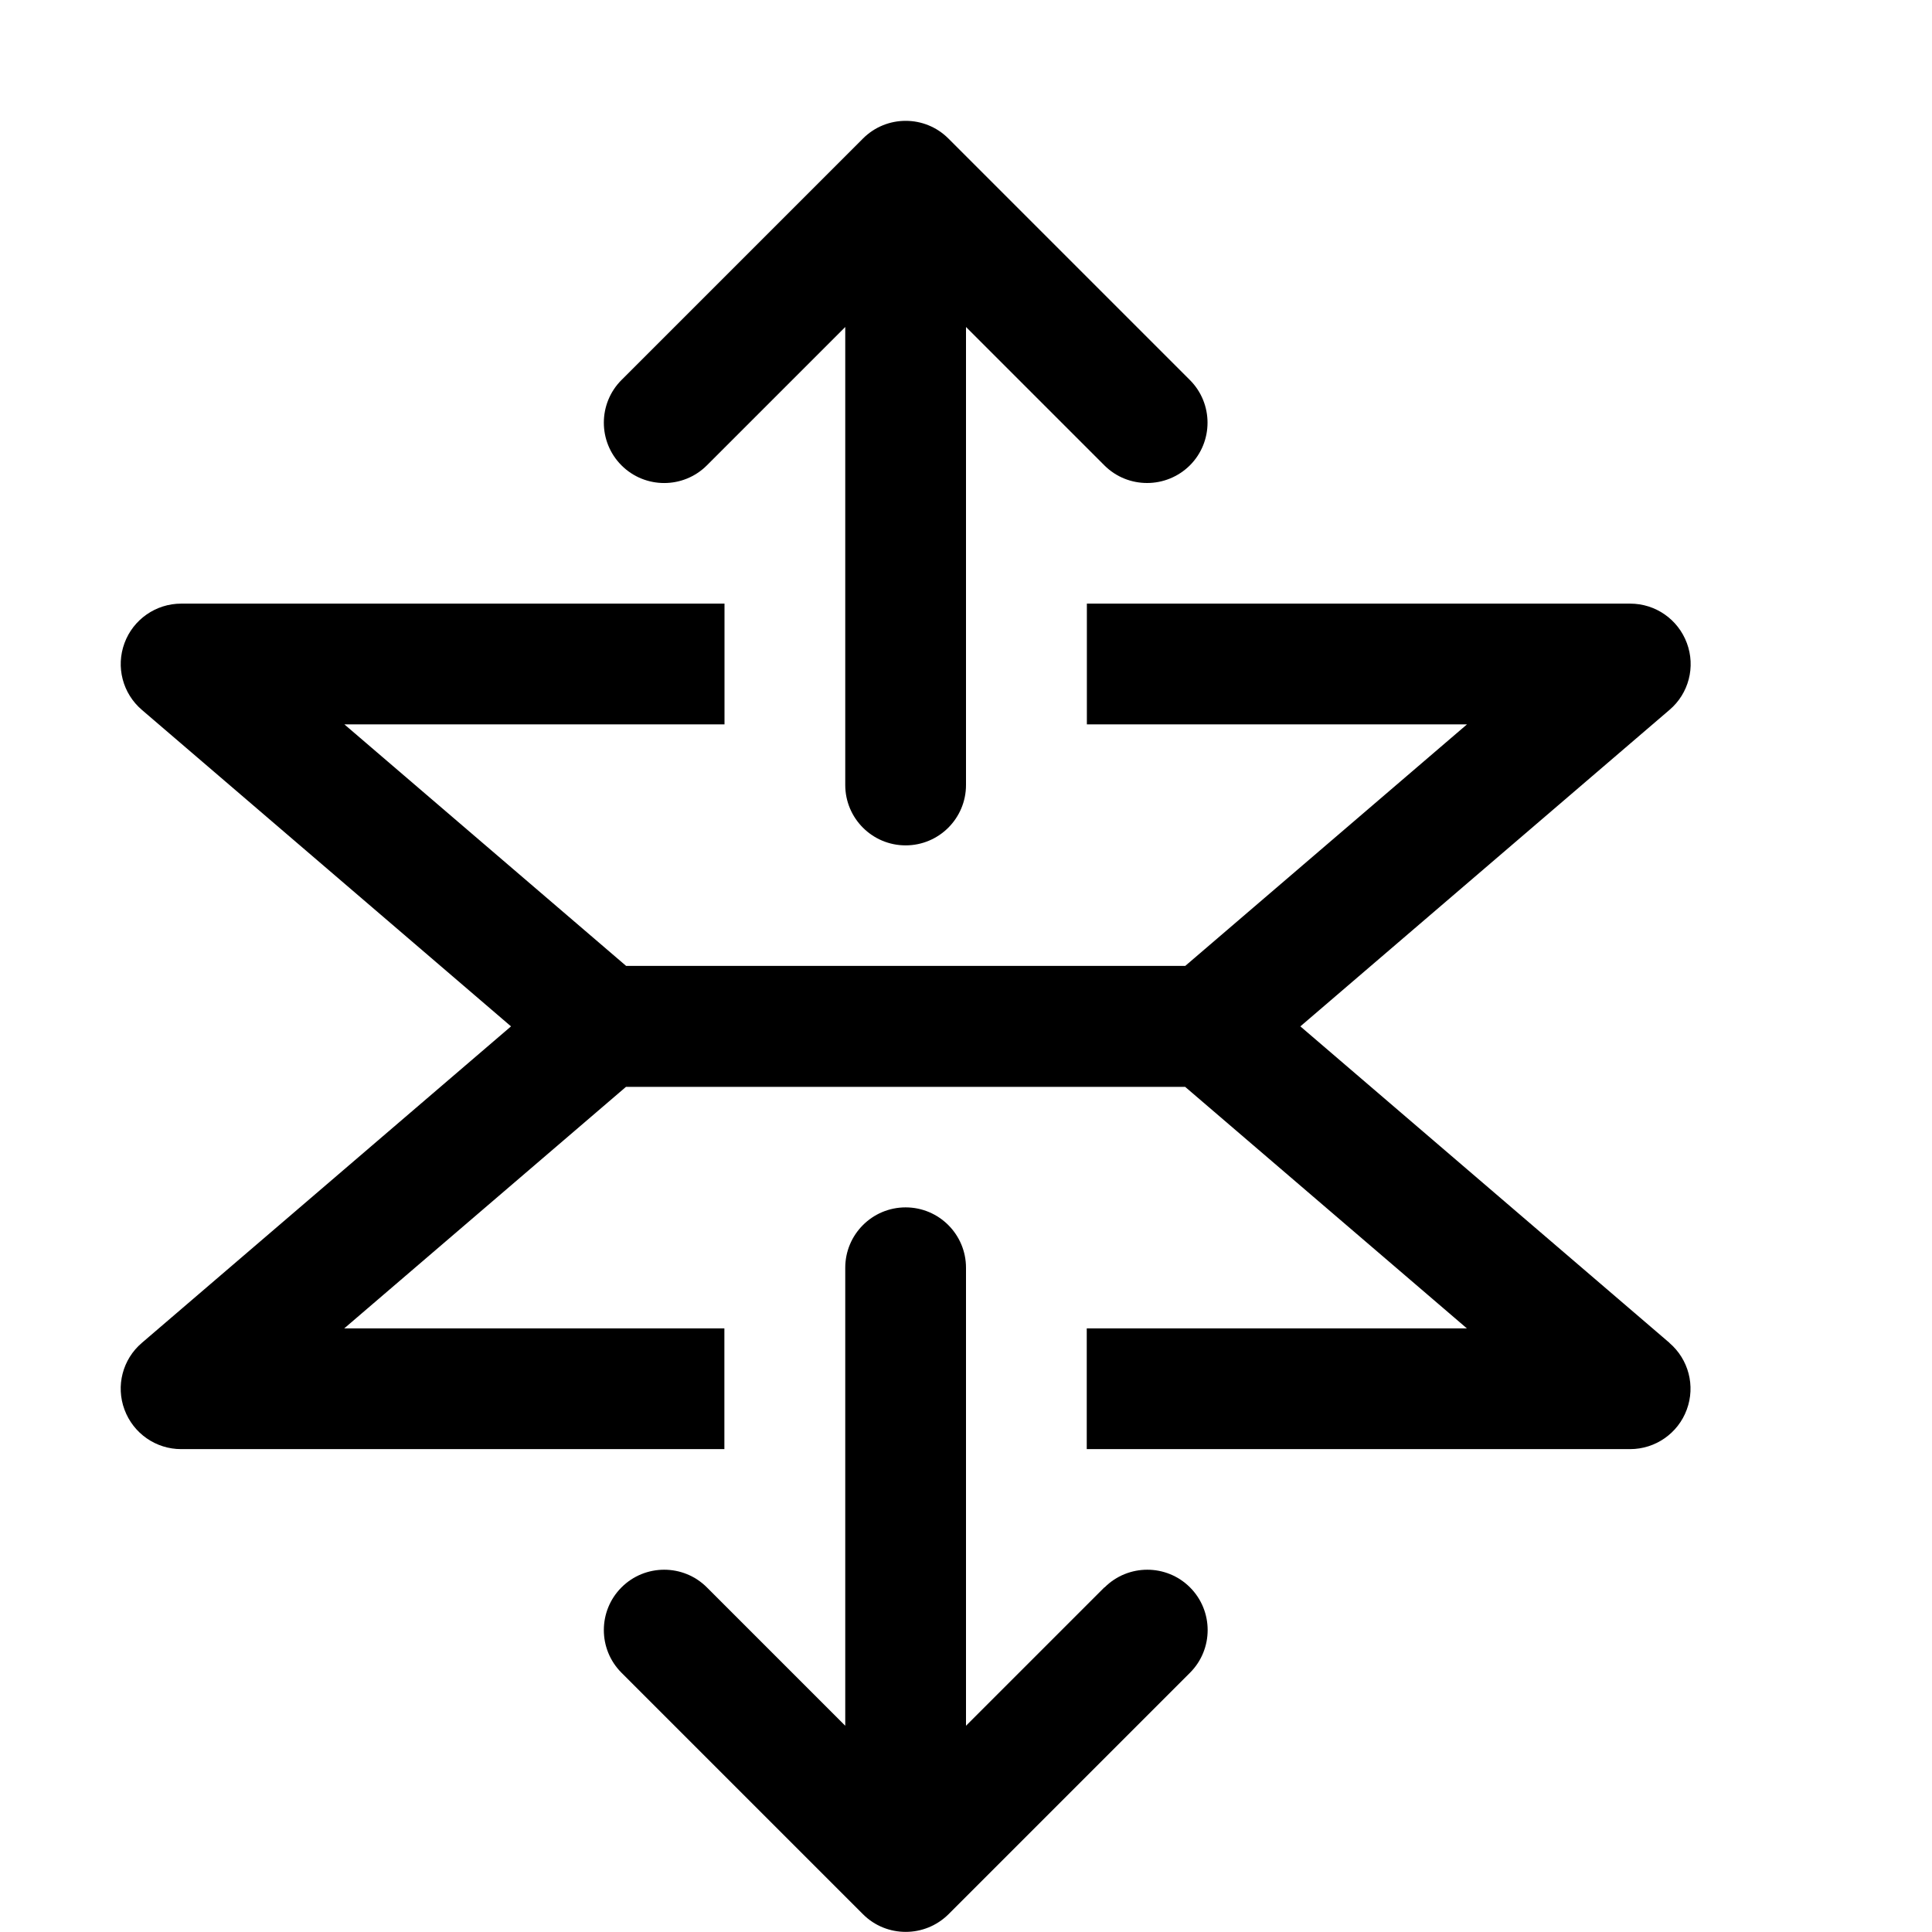
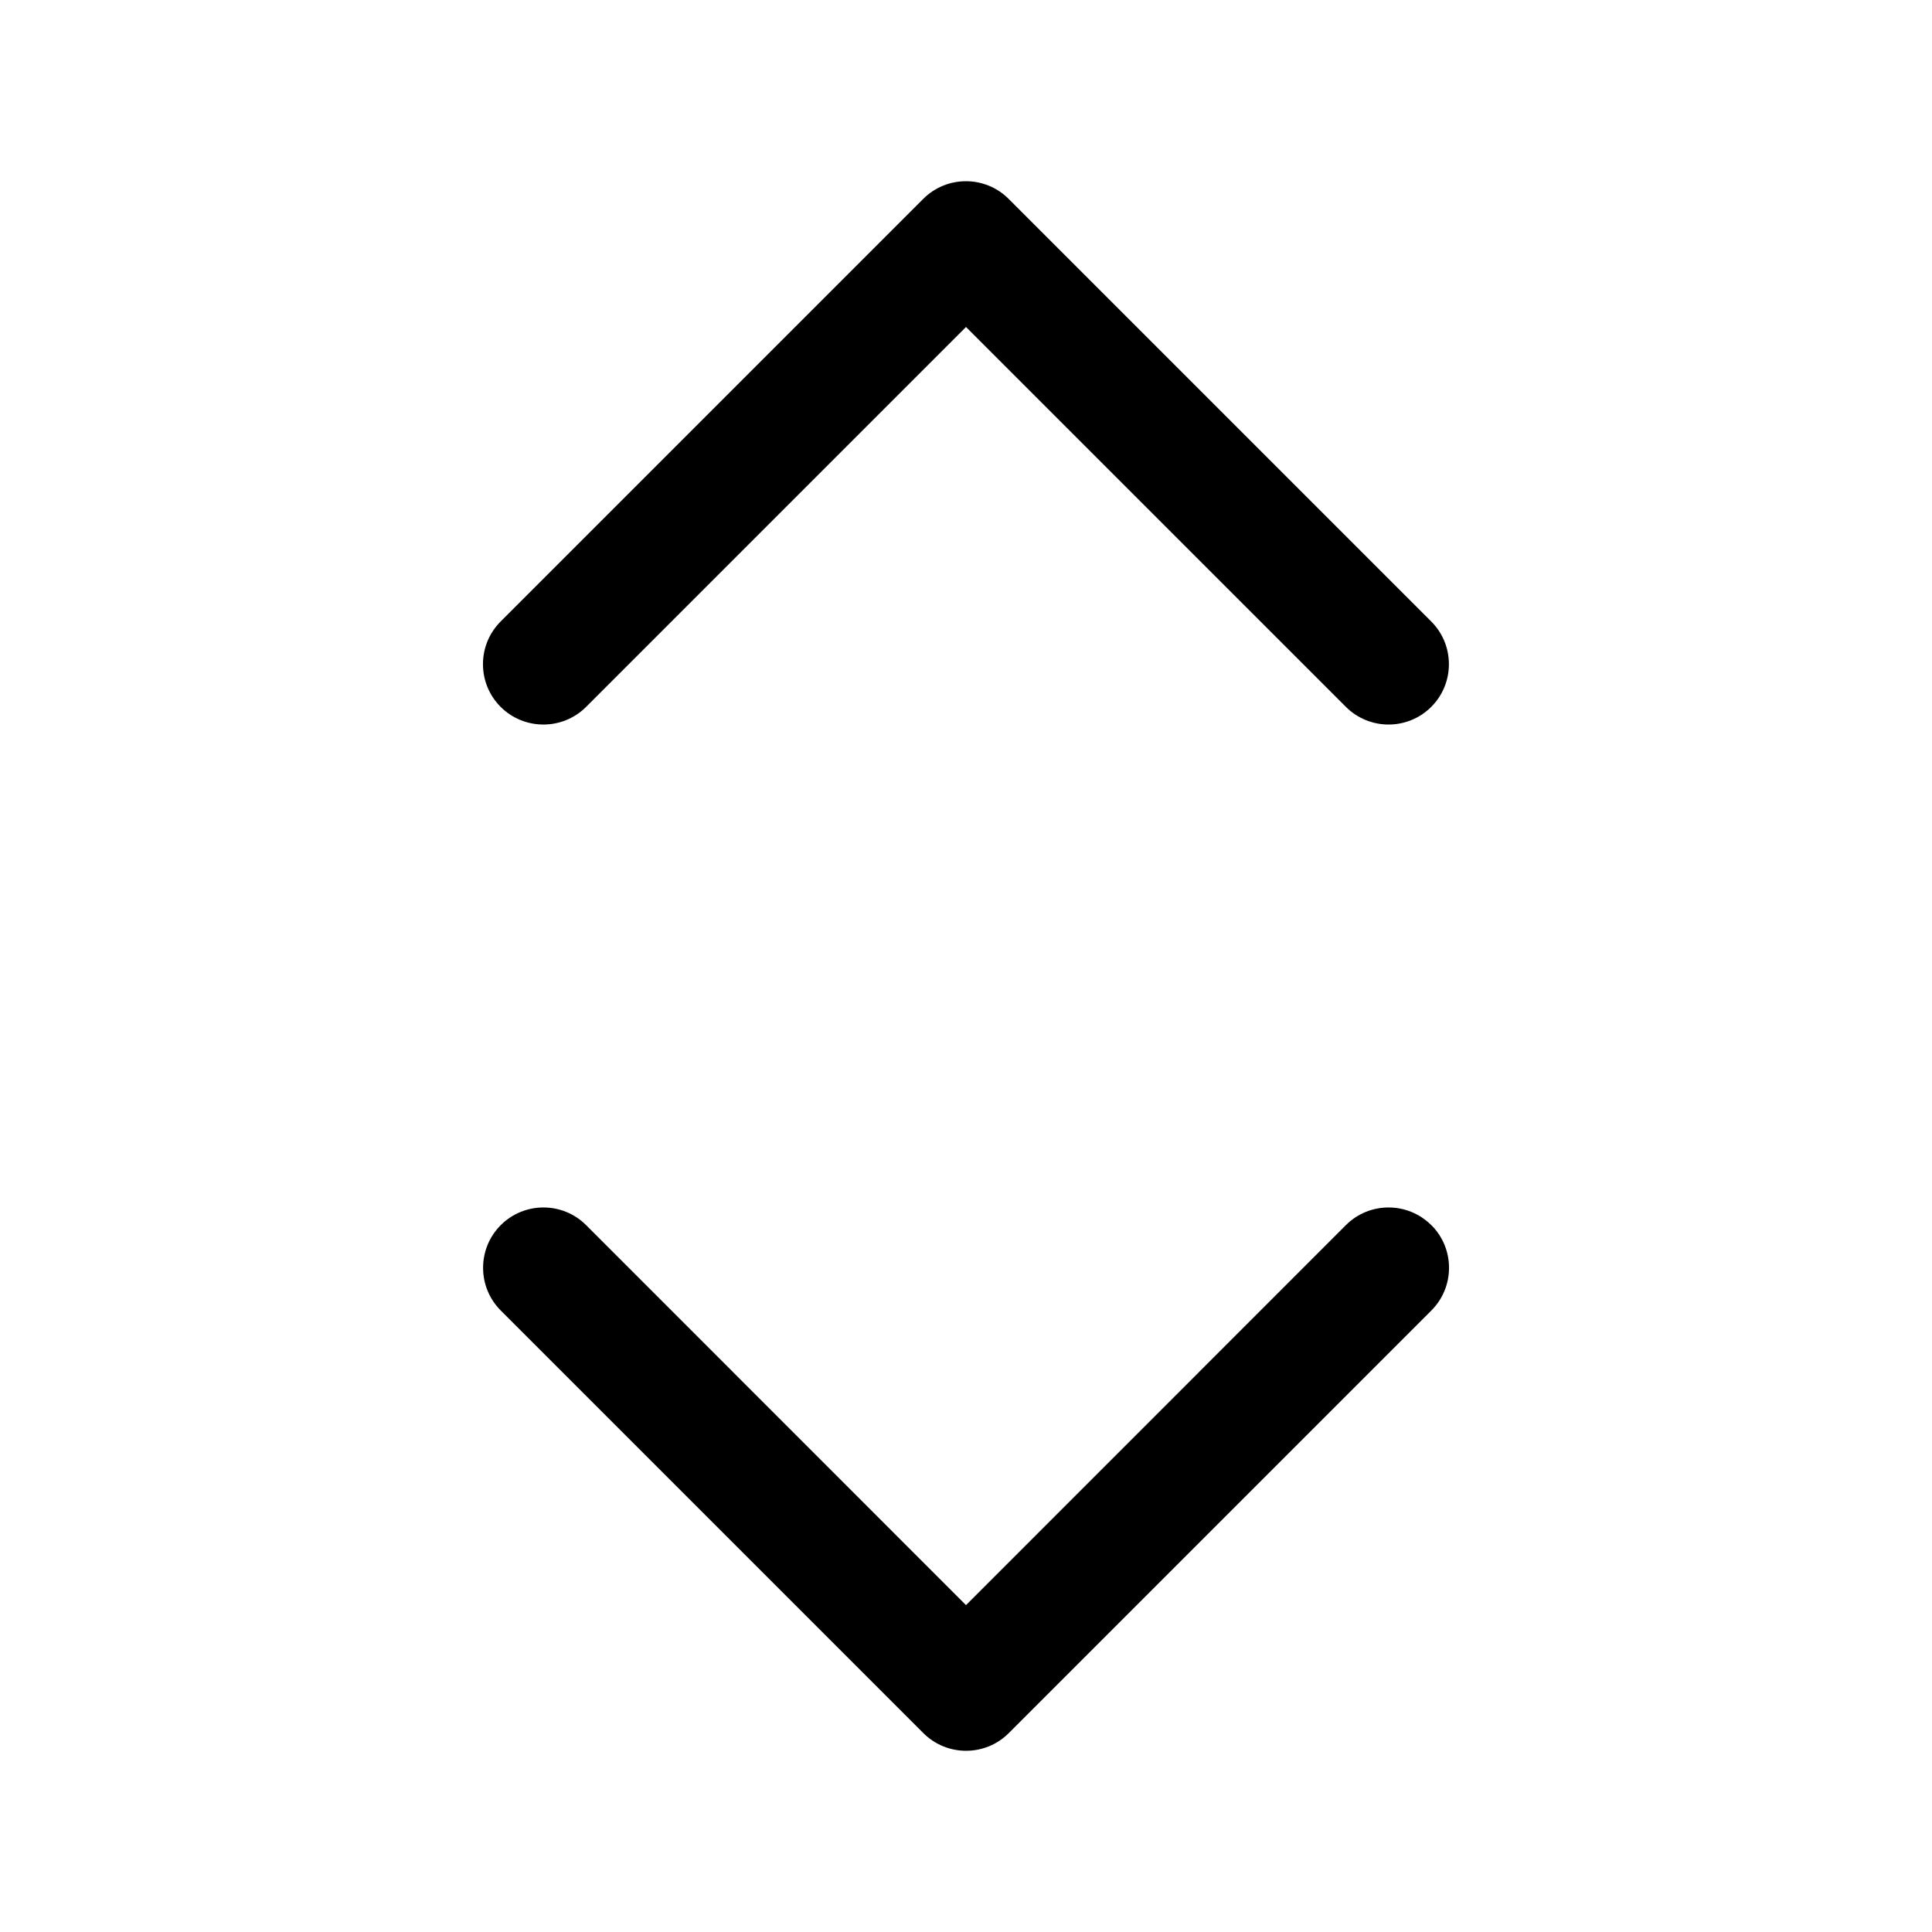
<svg xmlns="http://www.w3.org/2000/svg" width="16" height="16" viewBox="0 0 16 16" fill="currentColor">
-   <path d="M13.825 11.121C13.984 11.257 14.042 11.477 13.969 11.674C13.897 11.87 13.709 12.001 13.5 12.001H9V11.001H12.148L9.815 9.001H5.184L2.851 11.001H5.999V12.001H1.5C1.291 12.001 1.104 11.871 1.031 11.674C0.958 11.478 1.015 11.257 1.175 11.121L4.232 8.5L1.175 5.879C1.016 5.743 0.958 5.523 1.031 5.326C1.103 5.13 1.291 4.999 1.5 4.999H6V5.999H2.852L5.185 7.999H9.816L12.149 5.999H9.001V4.999H13.501C13.71 4.999 13.897 5.129 13.97 5.326C14.043 5.522 13.986 5.743 13.826 5.879L10.769 8.5L13.826 11.121H13.825ZM5.854 3.854L7 2.708V6.501C7 6.777 7.224 7.001 7.5 7.001C7.776 7.001 8 6.777 8 6.501V2.708L9.146 3.854C9.244 3.952 9.372 4 9.5 4C9.628 4 9.756 3.951 9.854 3.854C10.049 3.659 10.049 3.342 9.854 3.147L7.854 1.147C7.659 0.952 7.342 0.952 7.147 1.147L5.147 3.147C4.952 3.342 4.952 3.659 5.147 3.854C5.342 4.049 5.659 4.049 5.854 3.854ZM9.146 13.146L8 14.292V10.499C8 10.223 7.776 9.999 7.5 9.999C7.224 9.999 7 10.223 7 10.499V14.292L5.854 13.146C5.659 12.951 5.342 12.951 5.147 13.146C4.952 13.341 4.952 13.658 5.147 13.853L7.147 15.853C7.245 15.951 7.373 15.999 7.501 15.999C7.629 15.999 7.757 15.95 7.855 15.853L9.855 13.853C10.05 13.658 10.05 13.341 9.855 13.146C9.66 12.951 9.343 12.951 9.148 13.146H9.146Z" />
+   <path d="M11.854 10.146C12.049 10.341 12.049 10.658 11.854 10.853L8.354 14.353C8.159 14.548 7.842 14.548 7.647 14.353L4.147 10.853C3.952 10.658 3.952 10.341 4.147 10.146C4.342 9.951 4.659 9.951 4.854 10.146L8 13.293L11.146 10.146C11.341 9.951 11.658 9.951 11.853 10.146H11.854ZM4.854 5.854L8 2.708L11.146 5.854C11.341 6.049 11.658 6.049 11.853 5.854C12.048 5.659 12.048 5.342 11.853 5.147L8.353 1.647C8.158 1.452 7.841 1.452 7.646 1.647L4.146 5.147C3.951 5.342 3.951 5.659 4.146 5.854C4.341 6.049 4.659 6.049 4.854 5.854Z" />
</svg>
